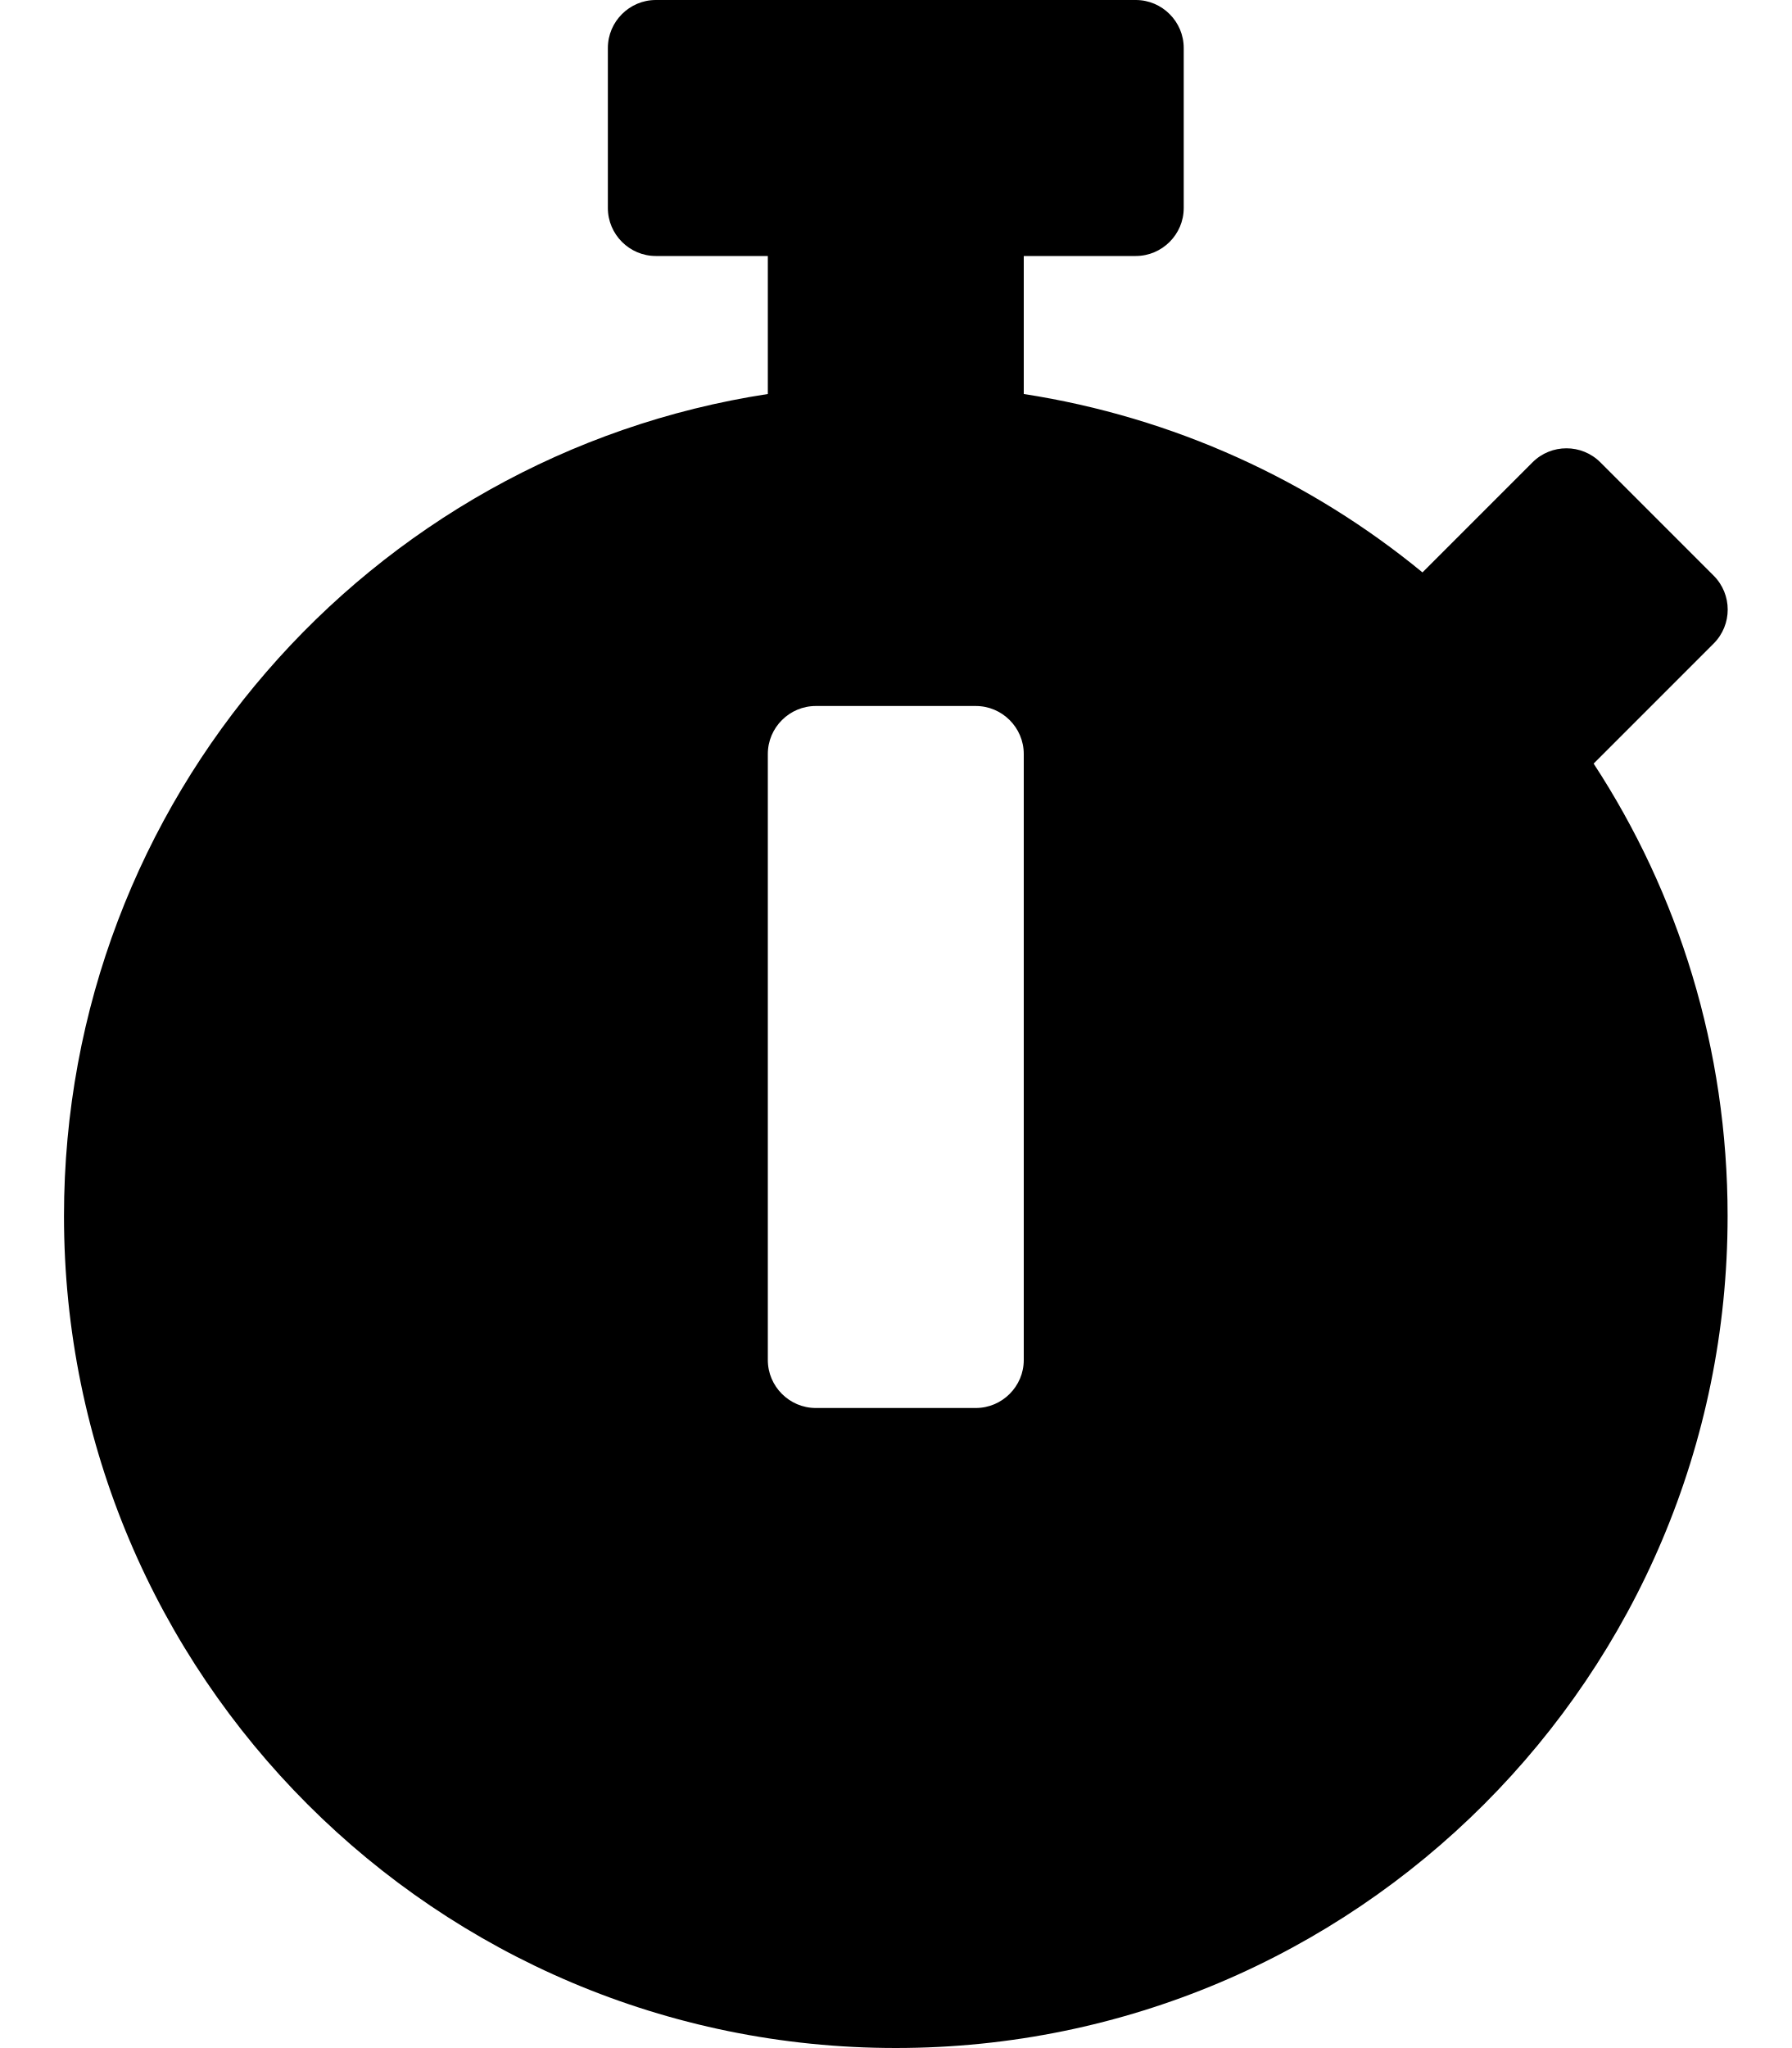
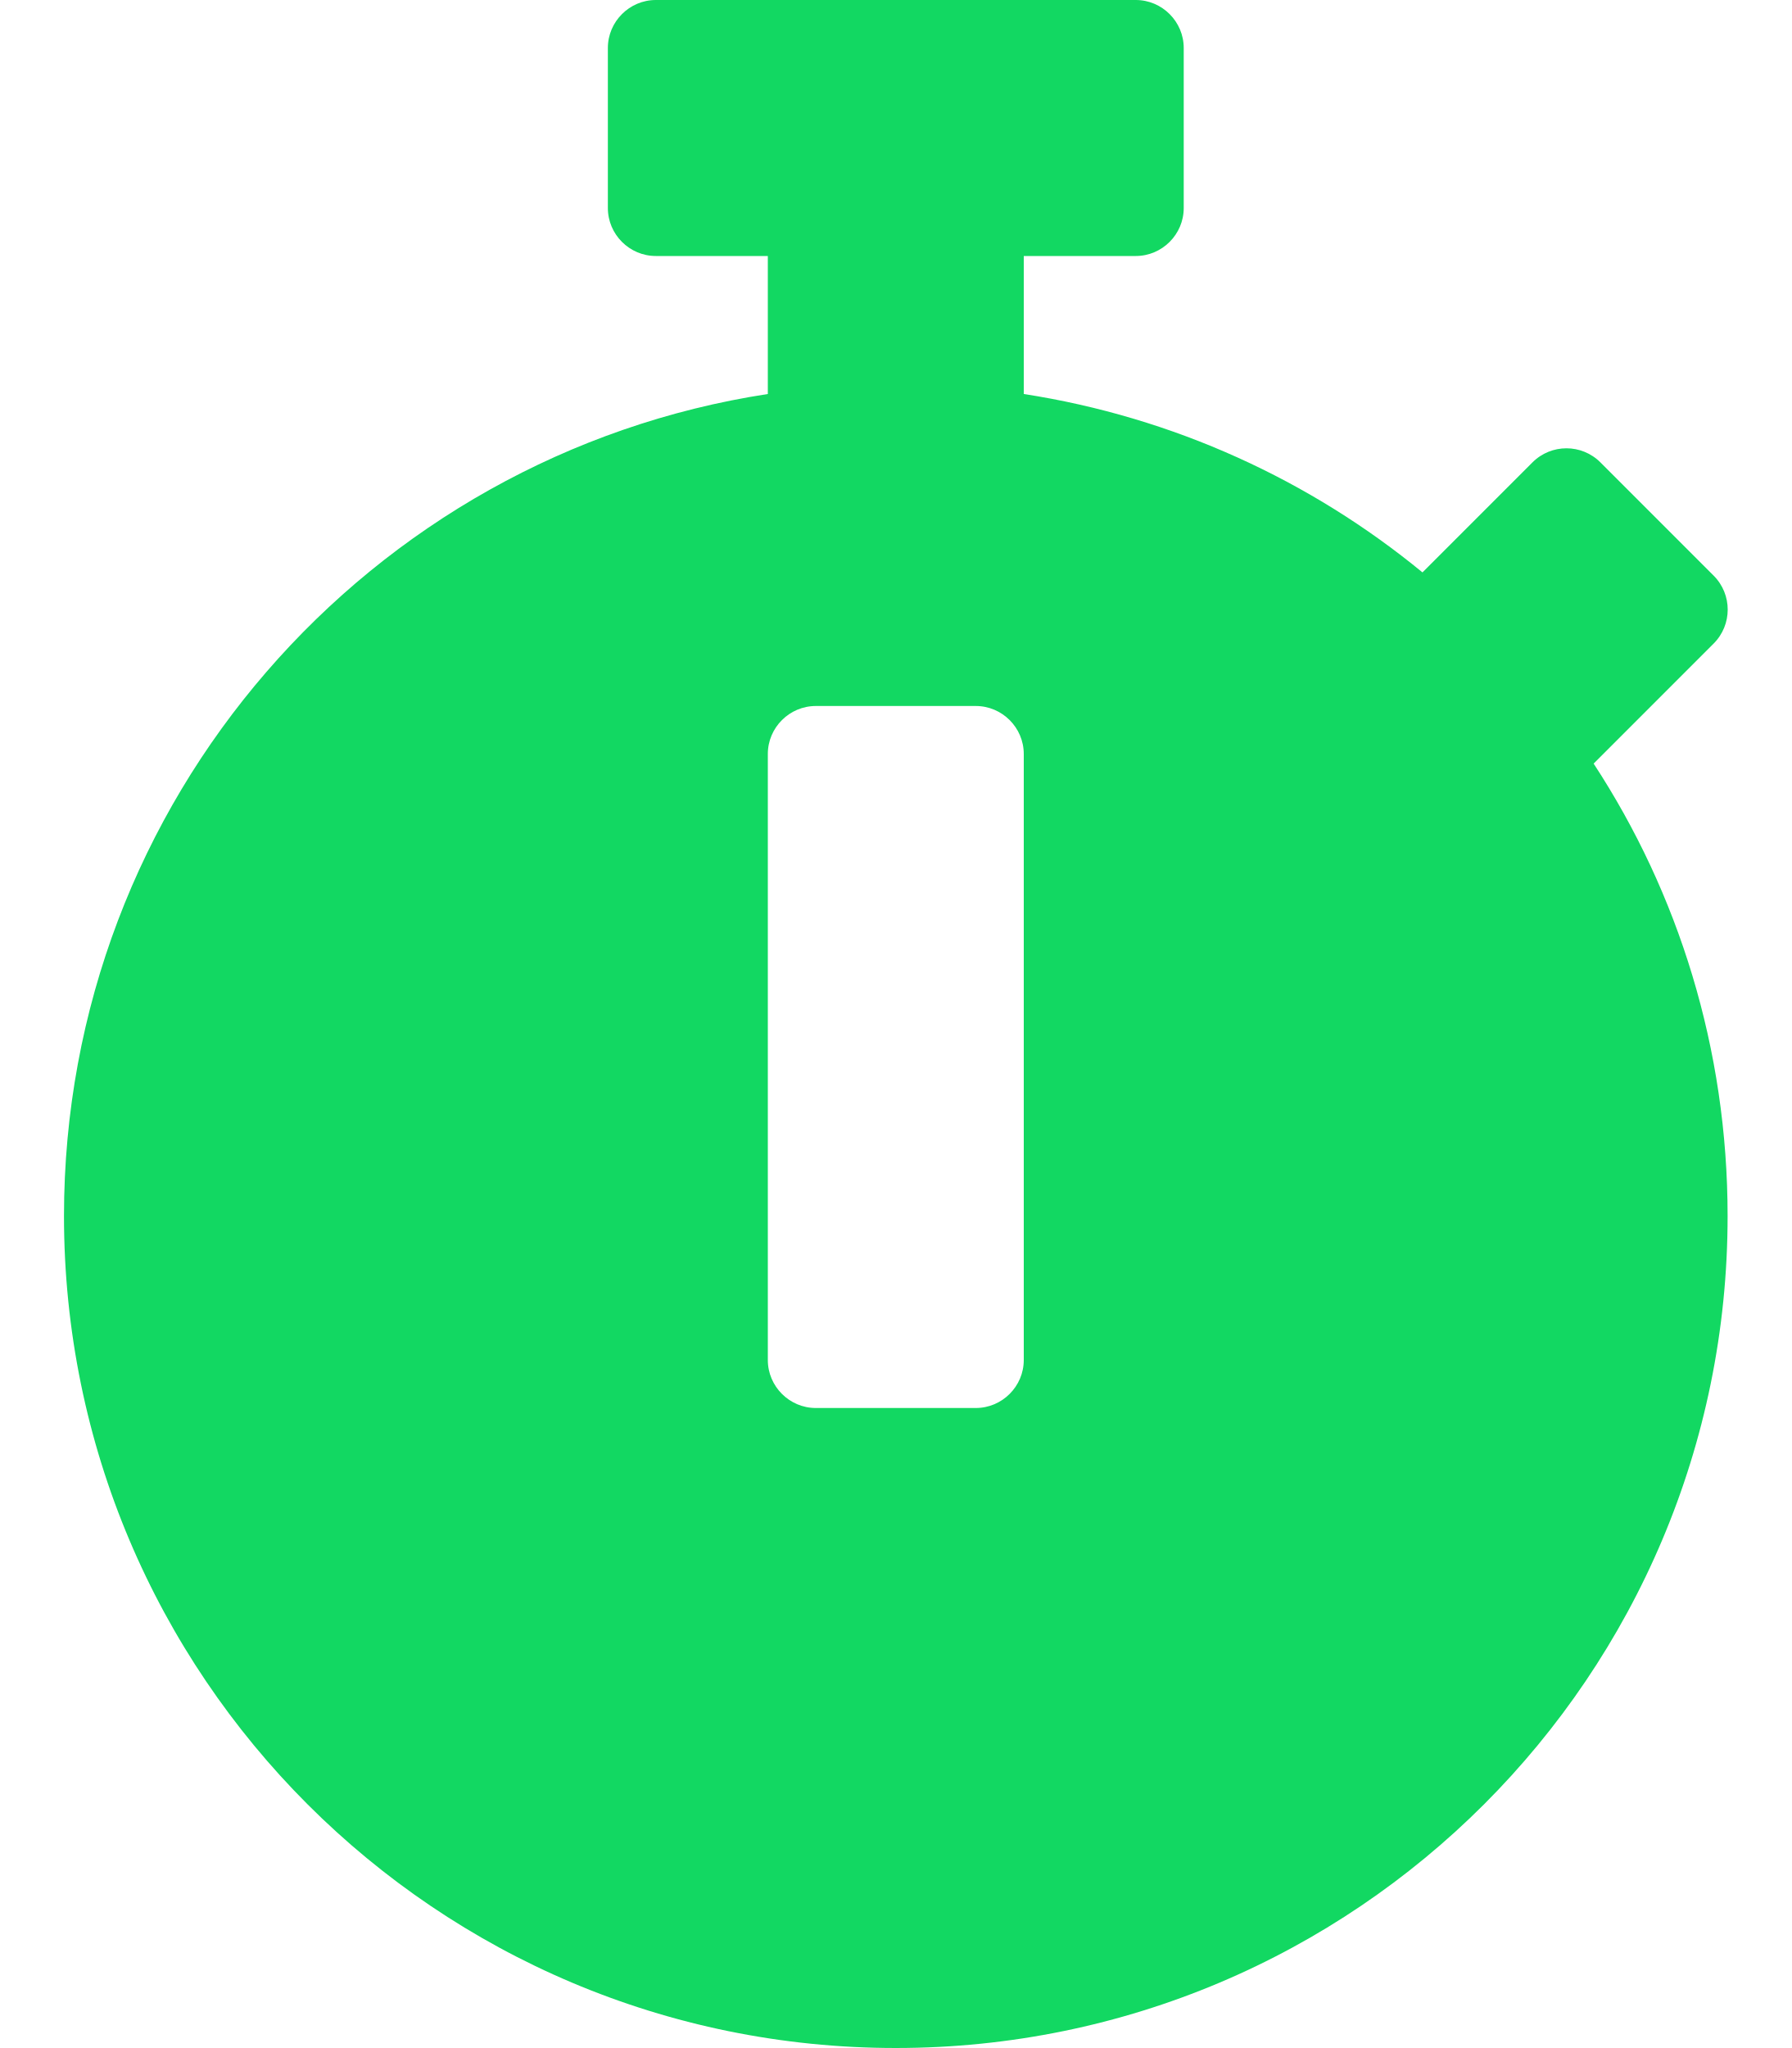
<svg xmlns="http://www.w3.org/2000/svg" aria-hidden="true" focusable="false" data-prefix="fas" data-icon="stopwatch" class="svg-inline--fa fa-stopwatch fa-w-14" role="img" viewBox="0 0 448 512">
-   <path fill="currentColor" d="M432 304c0 114.9-93.1 208-208 208S16 418.9 16 304c0-104 76.3-190.2 176-205.5V64h-28c-6.6 0-12-5.4-12-12V12c0-6.6 5.4-12 12-12h120c6.6 0 12 5.4 12 12v40c0 6.6-5.4 12-12 12h-28v34.5c37.5 5.8 71.7 21.6 99.7 44.6l27.5-27.5c4.7-4.7 12.3-4.7 17 0l28.3 28.3c4.7 4.7 4.7 12.3 0 17l-29.4 29.4-.6.6C419.7 223.3 432 262.2 432 304zm-176 36V188.5c0-6.6-5.4-12-12-12h-40c-6.6 0-12 5.4-12 12V340c0 6.6 5.4 12 12 12h40c6.6 0 12-5.4 12-12z" />
+   <path fill="rgb(18,216,98)" d="M432 304c0 114.9-93.1 208-208 208S16 418.9 16 304c0-104 76.3-190.2 176-205.5V64h-28c-6.6 0-12-5.4-12-12V12c0-6.6 5.4-12 12-12h120c6.6 0 12 5.4 12 12v40c0 6.6-5.4 12-12 12h-28v34.5c37.5 5.8 71.7 21.6 99.7 44.6l27.5-27.5c4.7-4.7 12.3-4.7 17 0l28.3 28.3c4.7 4.7 4.7 12.3 0 17l-29.4 29.4-.6.6C419.7 223.3 432 262.2 432 304zm-176 36V188.5c0-6.6-5.4-12-12-12h-40c-6.6 0-12 5.4-12 12V340c0 6.6 5.4 12 12 12h40c6.6 0 12-5.4 12-12z" />
</svg>
